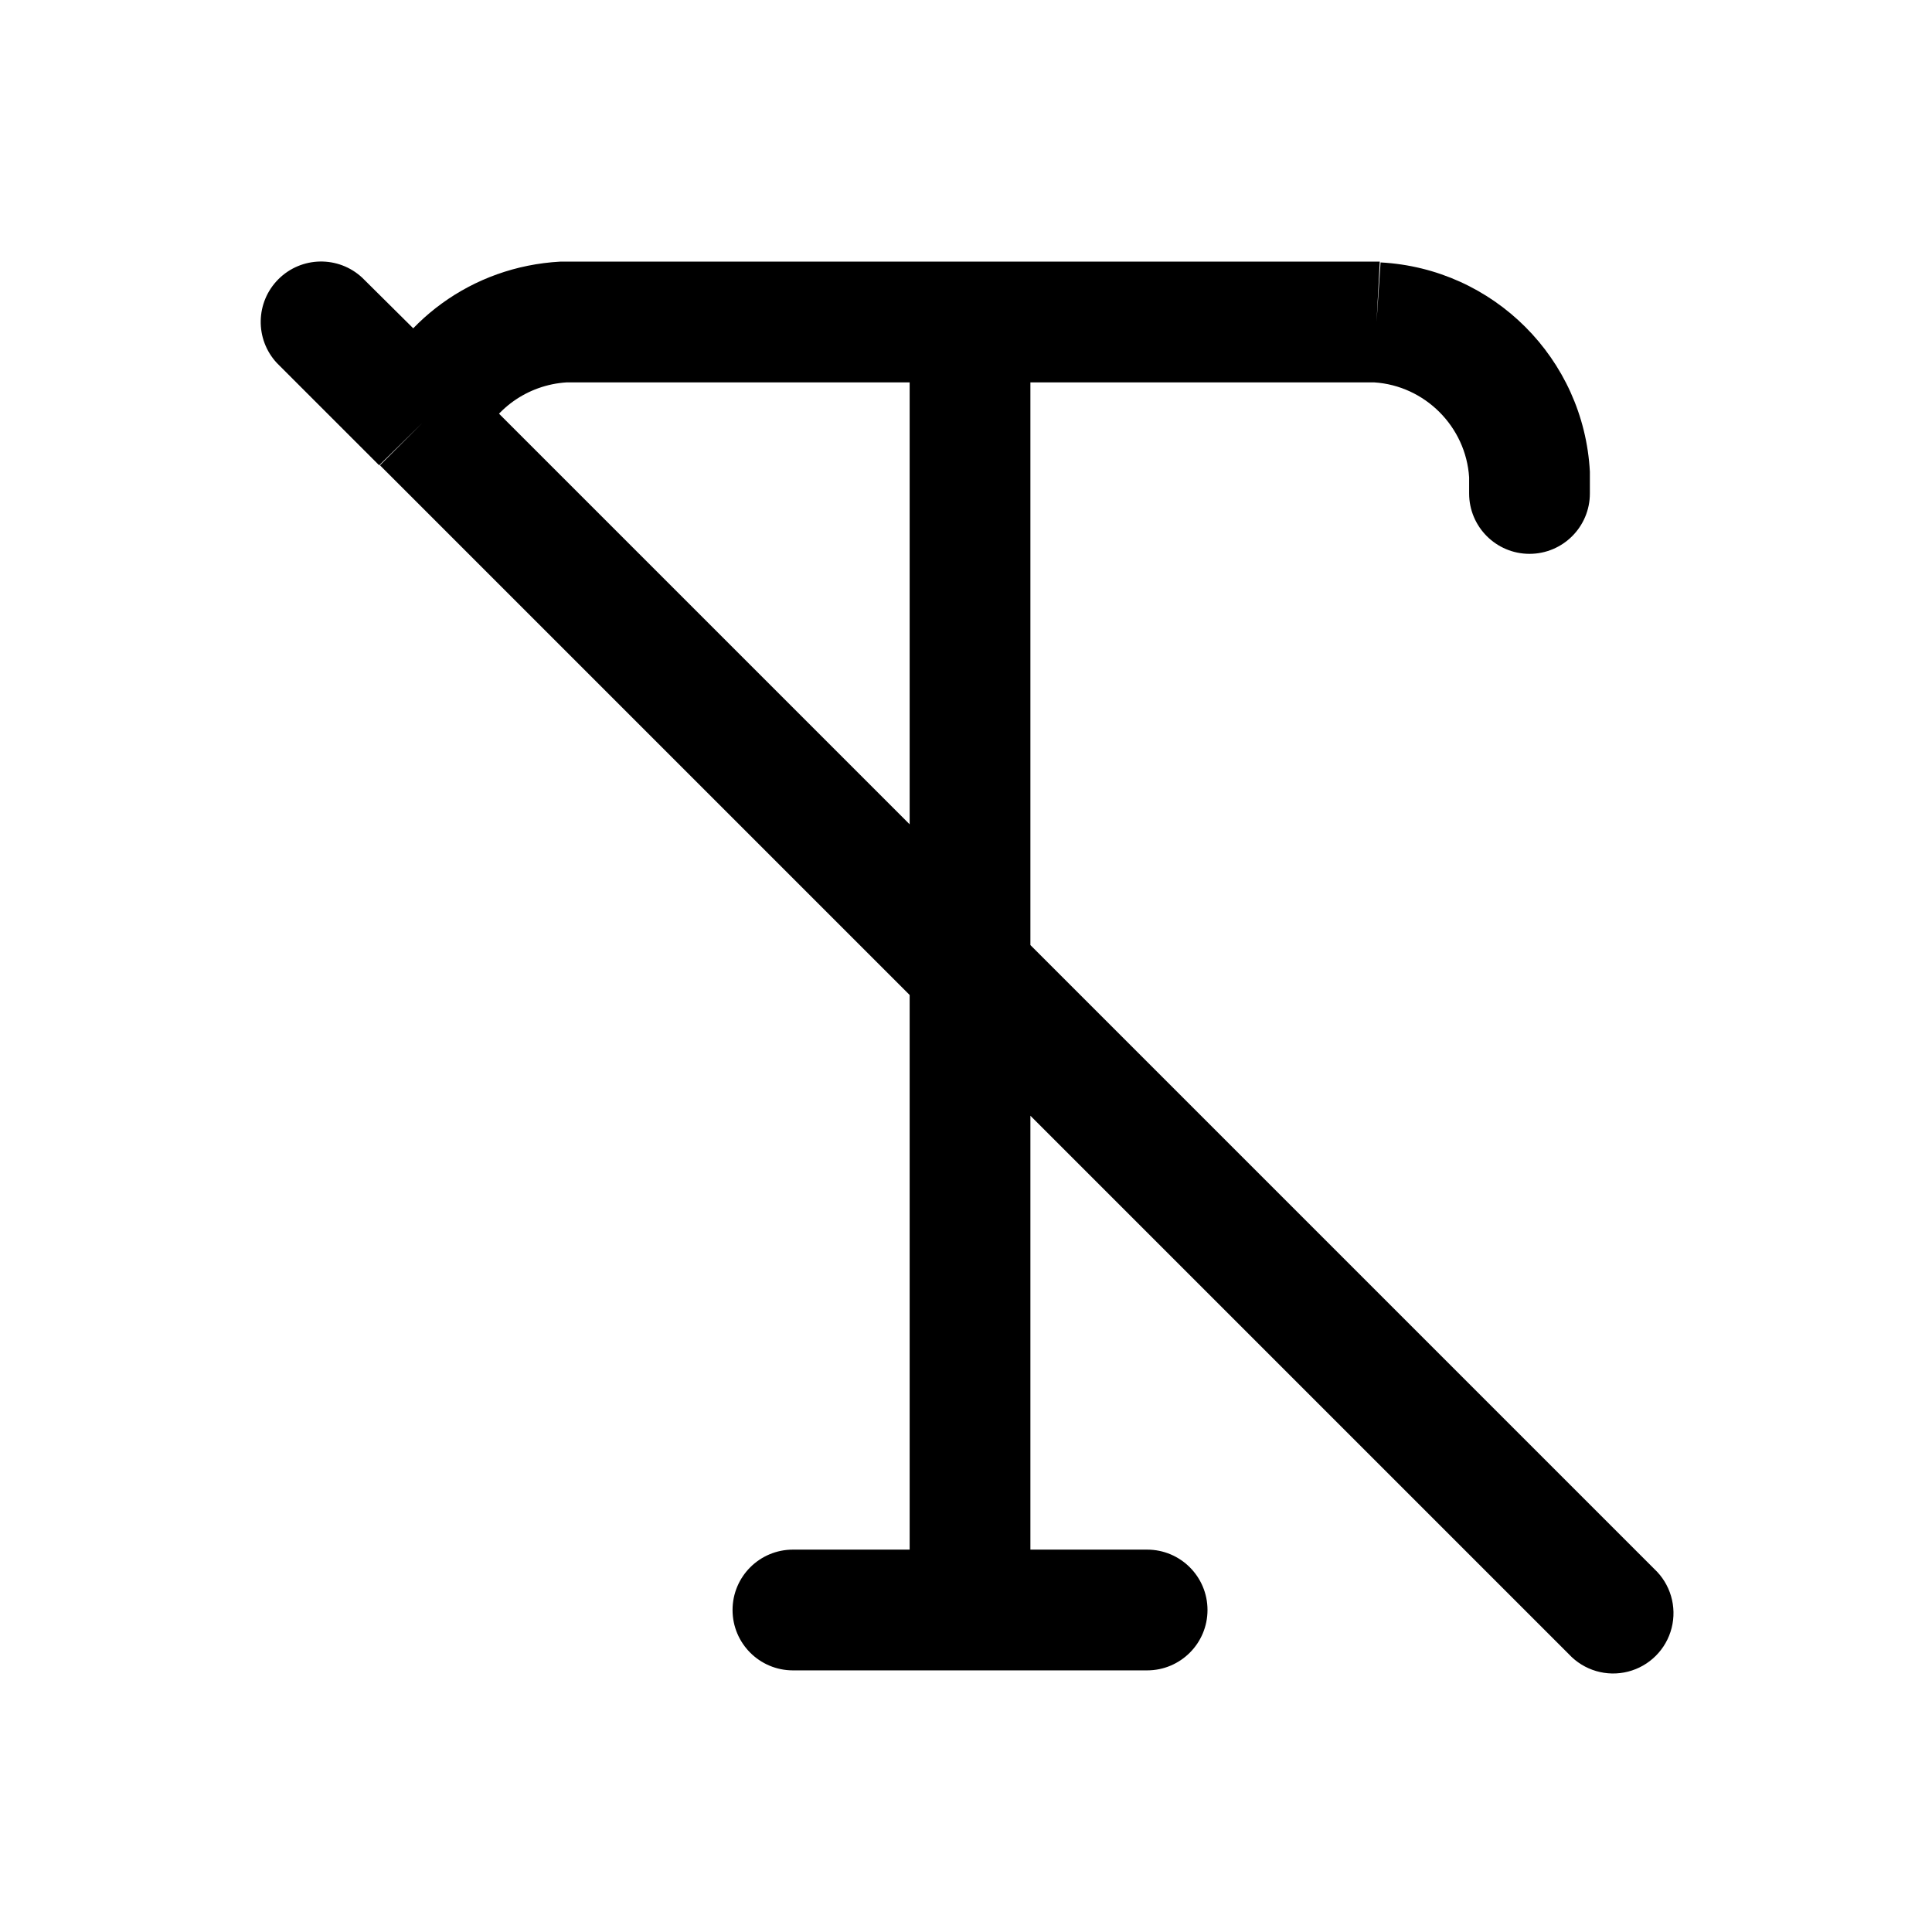
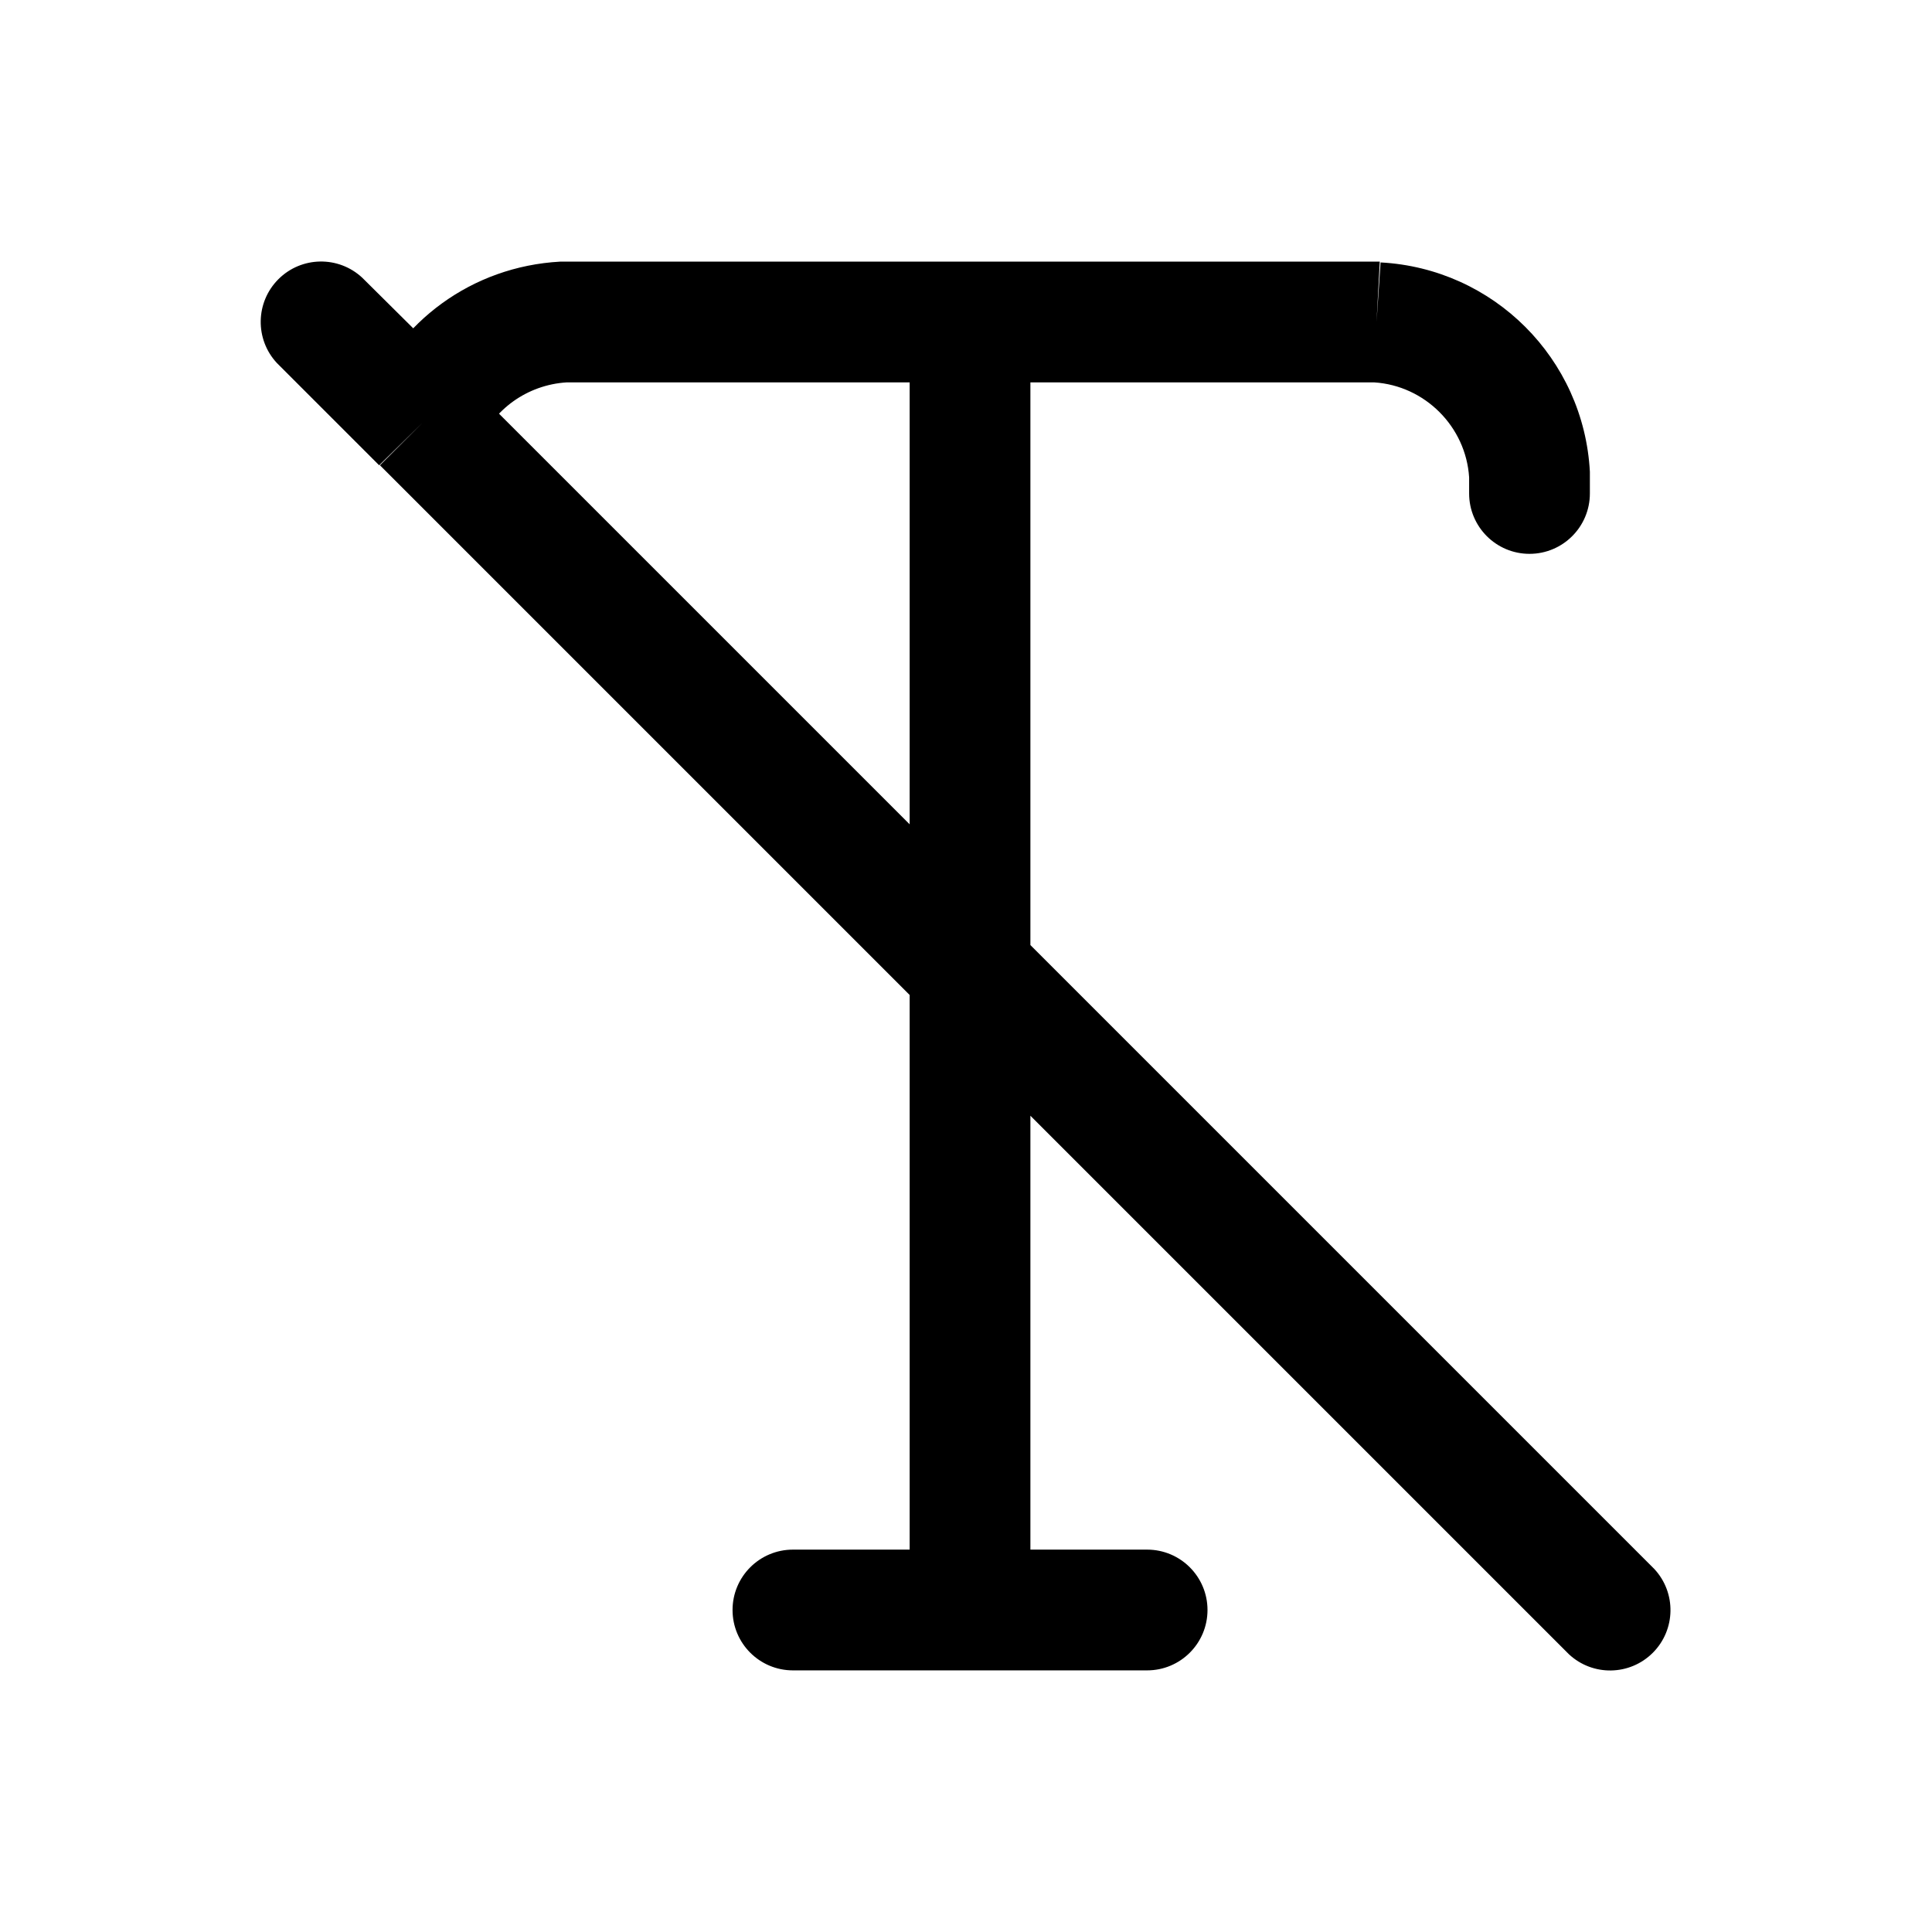
<svg xmlns="http://www.w3.org/2000/svg" width="24" height="24" viewBox="0 0 24 24" fill="none">
-   <path d="m17.1 4 .04-.75zm1.15 2.13a.75.75 0 0 0 1.5 0zM19 5.9l.75-.04zM7 4l-.04-.75zm5.8 0a.75.75 0 0 0-1.5 0zM9.85 19.25a.75.75 0 0 0 0 1.5zm4.4 1.5a.75.75 0 0 0 0-1.5zm5.24-.2a.75.75 0 1 0 1.06-1.06l-.53.53zM4.5 3.45a.75.75 0 0 0-1.06 1.06l.53-.53zM7.24 4v.75h9.63v-1.5H7.24zm9.63 0v.75h.2L17.1 4l.04-.75h-.27zM19 6.13h.75v-.27L19 5.9l-.75.03v.2zM17.1 4l-.03.75c.63.04 1.14.55 1.18 1.18L19 5.9l.75-.04a2.75 2.75 0 0 0-2.6-2.6zM7.24 4v-.75h-.28L7 4l.04.75h.2zm4.81 0h-.75v16h1.5V4zm0 16v-.75h-2.2v1.5h2.2zm0 0v.75h2.2v-1.5h-2.2zm7.97.02.53-.53L5.78 4.72l-.53.53-.53.53 14.77 14.77zM5.25 5.25l.53-.53L4.5 3.45l-.53.53-.53.53 1.27 1.27zm0 0 .7.28c.17-.44.6-.75 1.09-.78L7 4l-.04-.75c-1.1.06-2.02.75-2.4 1.72z" fill="currentColor" />
+   <path d="m17.1 4 .04-.75zm1.15 2.13a.75.75 0 0 0 1.5 0zM19 5.9l.75-.04zM7 4l-.04-.75zm5.8 0a.75.75 0 1 0-1.5 0zM9.85 19.25a.75.75 0 0 0 0 1.5zm4.4 1.5a.75.75 0 0 0 0-1.5zm5.24-.2a.75.75 0 0 0 1.06-1.06l-.53.53zM4.5 3.45a.75.75 0 0 0-1.06 1.06l.53-.53zM7.24 4v.75h9.63v-1.5H7.24zm9.63 0v.75h.2L17.1 4l.04-.75h-.27zM19 6.13h.75v-.27L19 5.9l-.75.03v.2zM17.1 4l-.03.75c.63.04 1.14.55 1.18 1.18L19 5.9l.75-.04a2.75 2.75 0 0 0-2.6-2.6zM7.24 4v-.75h-.28L7 4l.04.75h.2zm4.81 0h-.75v16h1.5V4zm0 16v-.75h-2.2v1.5h2.2zm0 0v.75h2.2v-1.5h-2.2zm7.97.02.53-.53L5.78 4.72l-.53.53-.53.53 14.77 14.77zM5.25 5.25l.53-.53L4.5 3.45l-.53.53-.53.53 1.27 1.27zm0 0 .7.28c.17-.44.6-.75 1.09-.78L7 4l-.04-.75c-1.1.06-2.02.75-2.4 1.72z" fill="currentColor" />
</svg>
